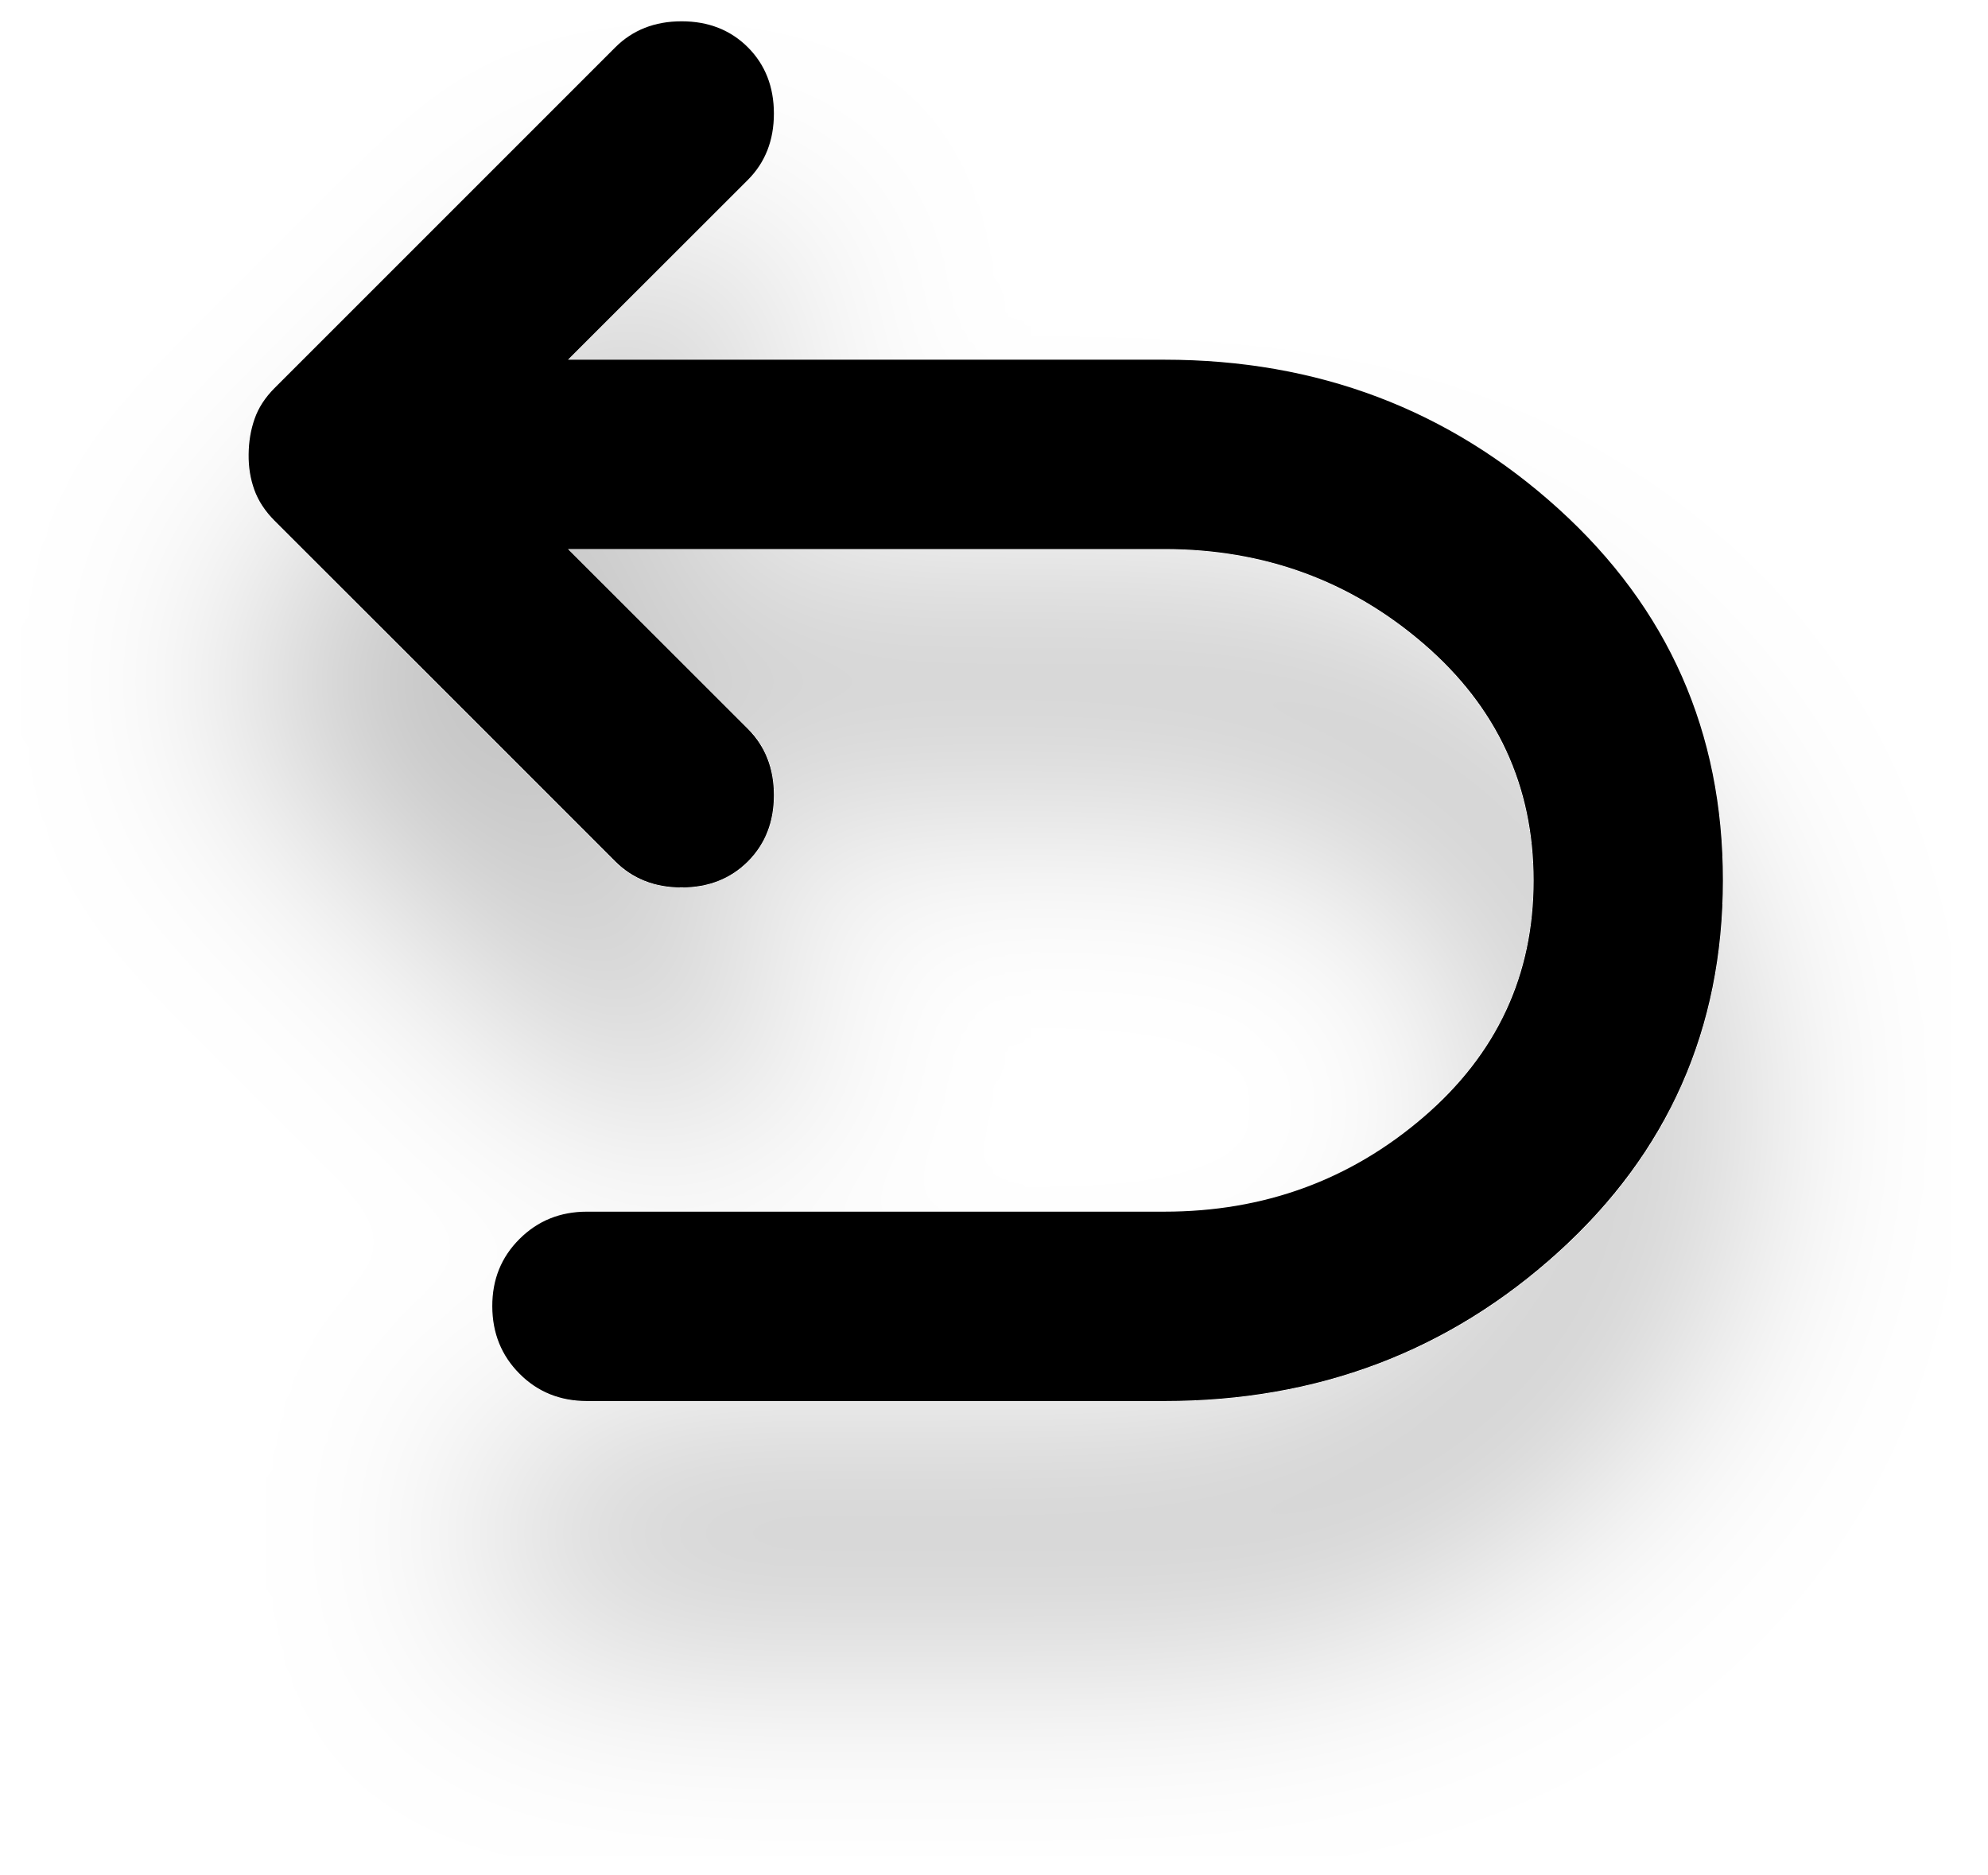
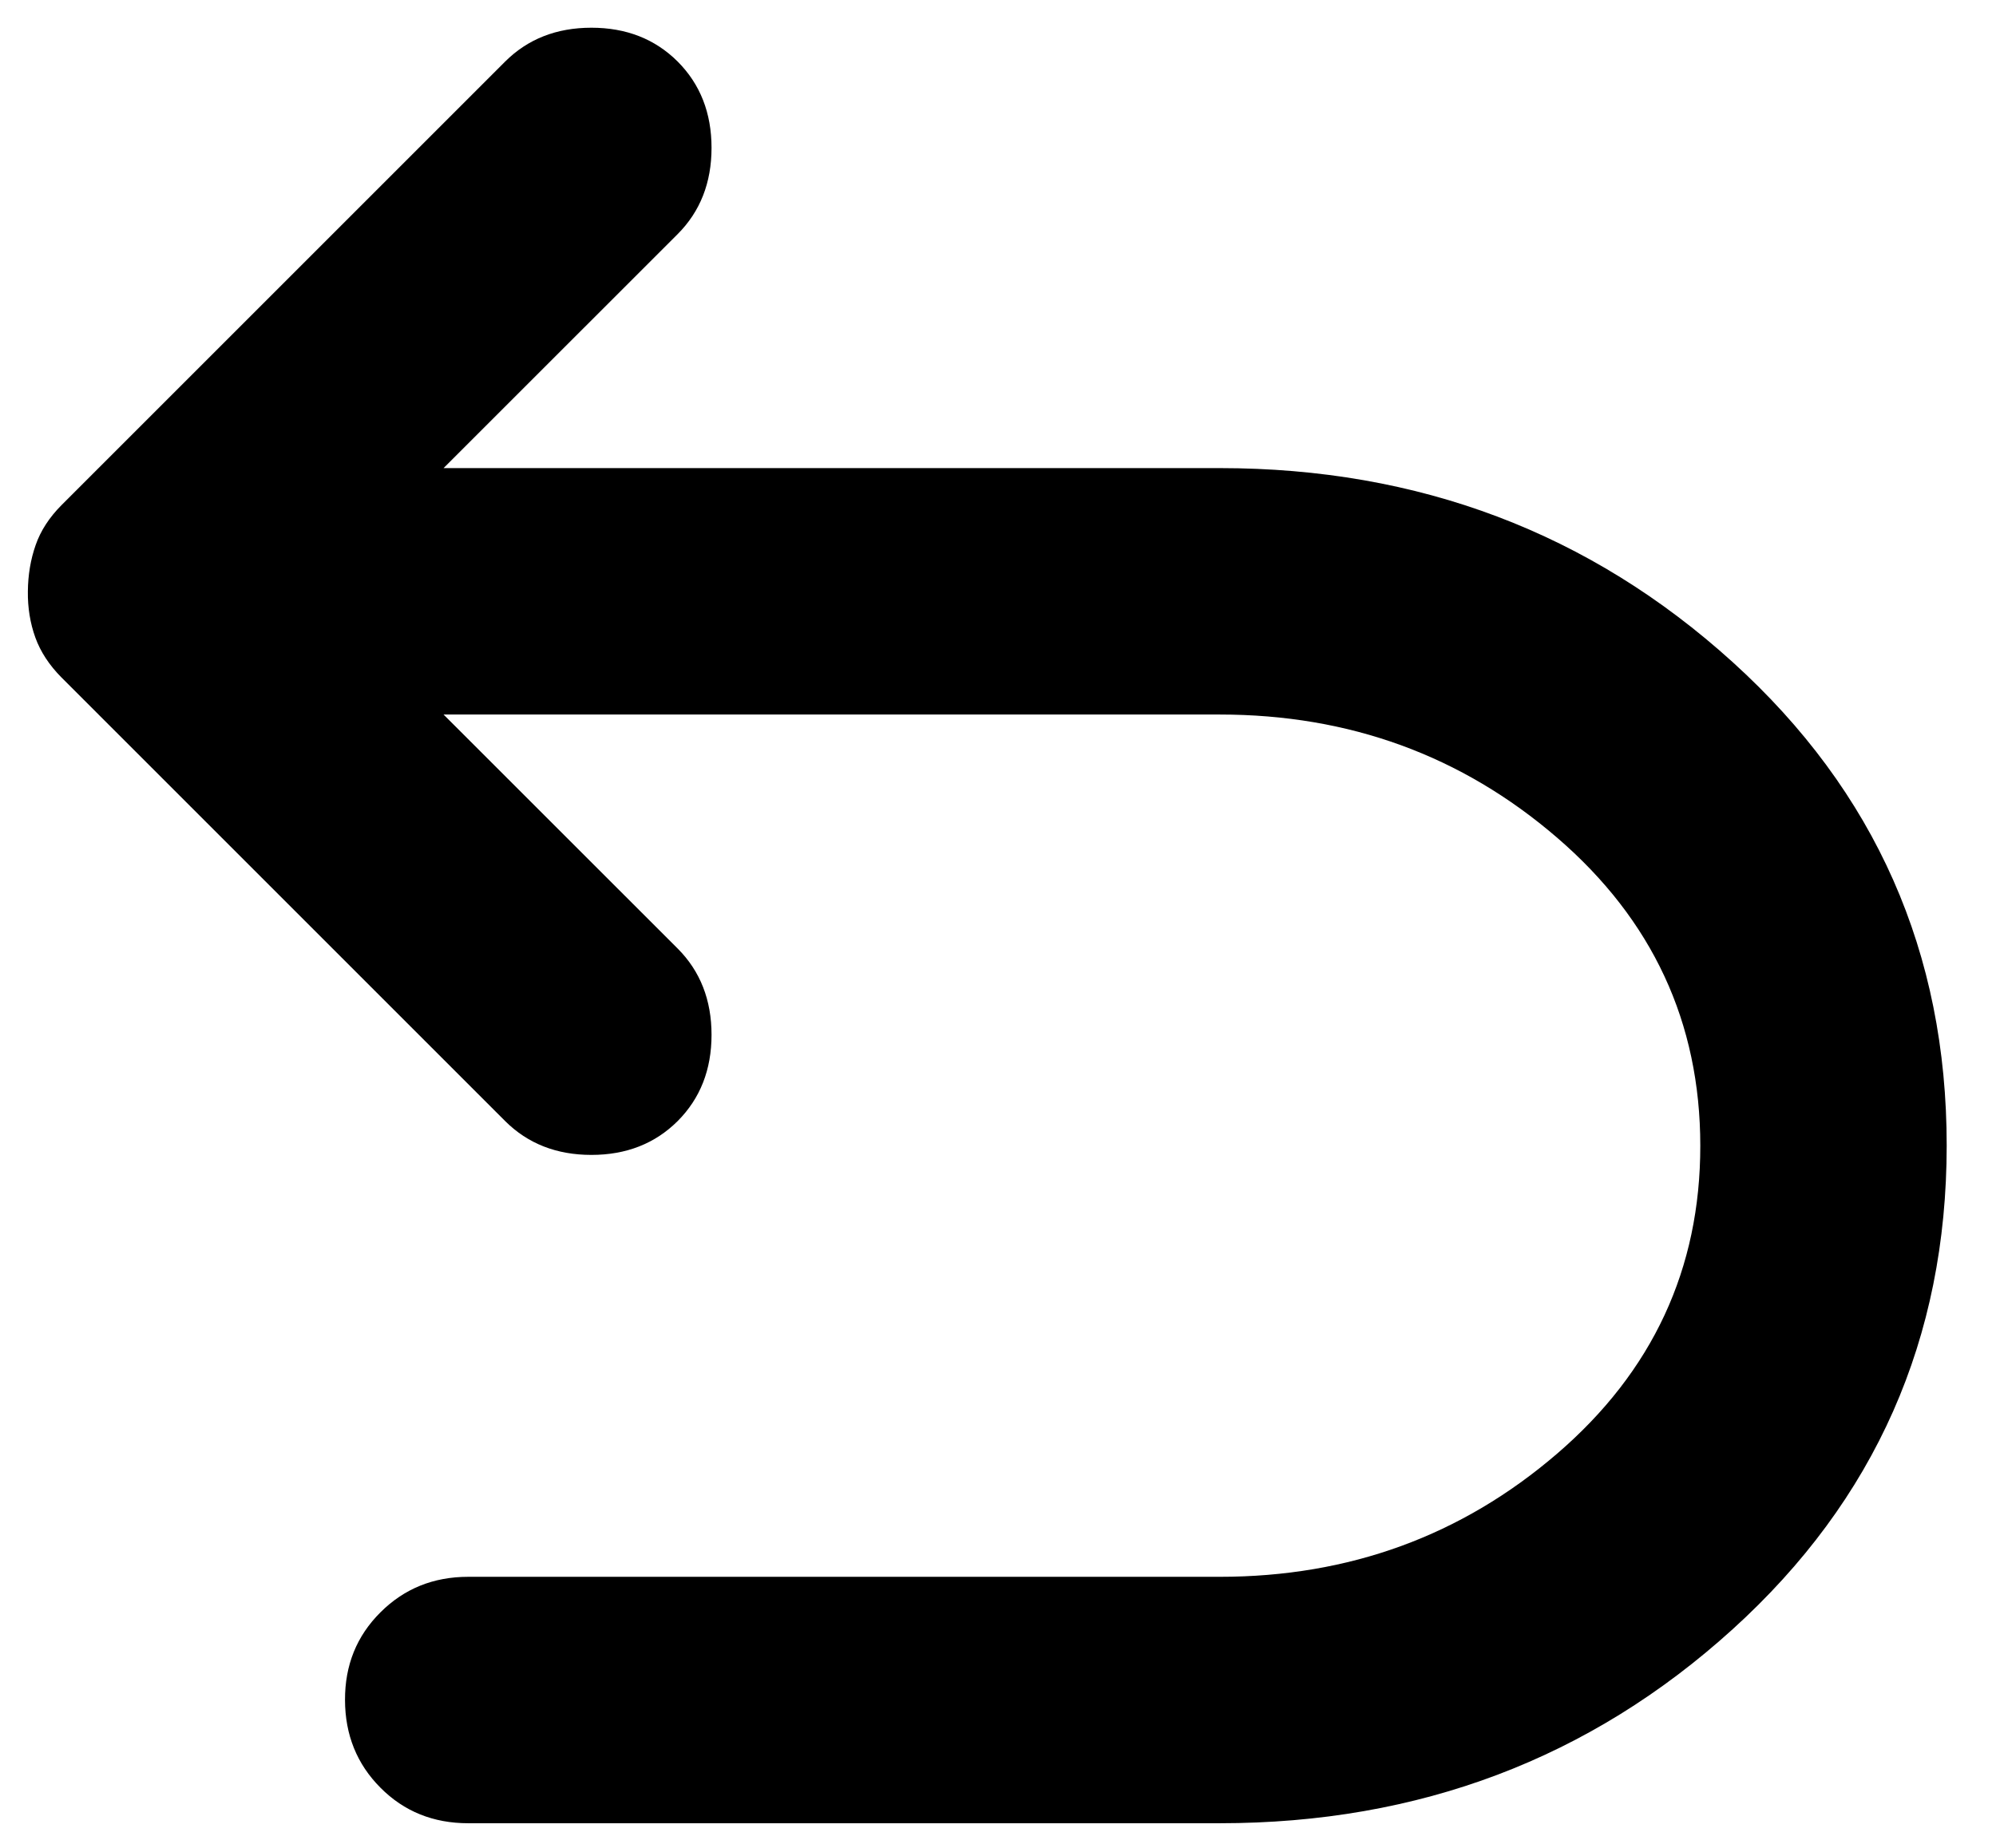
- <svg xmlns="http://www.w3.org/2000/svg" width="35" height="33" viewBox="0 0 35 33" fill="none">
-   <g filter="url(#filter0_d_122_884)">
-     <path d="M10.333 24.667C9.861 24.667 9.465 24.507 9.147 24.187C8.828 23.867 8.668 23.471 8.667 23C8.665 22.529 8.825 22.133 9.147 21.813C9.468 21.493 9.863 21.333 10.333 21.333H20.5C22.25 21.333 23.771 20.778 25.063 19.667C26.355 18.556 27.001 17.167 27 15.5C26.999 13.833 26.353 12.444 25.063 11.333C23.773 10.222 22.252 9.667 20.5 9.667H10L13.167 12.833C13.472 13.139 13.625 13.528 13.625 14C13.625 14.472 13.472 14.861 13.167 15.167C12.861 15.472 12.472 15.625 12 15.625C11.528 15.625 11.139 15.472 10.833 15.167L4.833 9.167C4.667 9 4.548 8.819 4.478 8.625C4.408 8.431 4.374 8.222 4.377 8C4.379 7.778 4.414 7.569 4.482 7.375C4.549 7.181 4.667 7 4.833 6.833L10.833 0.833C11.139 0.528 11.528 0.375 12 0.375C12.472 0.375 12.861 0.528 13.167 0.833C13.472 1.139 13.625 1.528 13.625 2C13.625 2.472 13.472 2.861 13.167 3.167L10 6.333H20.5C23.194 6.333 25.507 7.208 27.438 8.958C29.369 10.708 30.334 12.889 30.333 15.5C30.332 18.111 29.367 20.292 27.438 22.042C25.509 23.792 23.197 24.667 20.5 24.667H10.333Z" fill="black" />
-   </g>
-   <defs>
-     <filter id="filter0_d_122_884" x="0.376" y="0.375" width="33.957" height="32.292" filterUnits="userSpaceOnUse" color-interpolation-filters="sRGB">
-       <feFlood flood-opacity="0" result="BackgroundImageFix" />
-       <feColorMatrix in="SourceAlpha" type="matrix" values="0 0 0 0 0 0 0 0 0 0 0 0 0 0 0 0 0 0 127 0" result="hardAlpha" />
-       <feOffset dy="4" />
-       <feGaussianBlur stdDeviation="2" />
-       <feComposite in2="hardAlpha" operator="out" />
-       <feColorMatrix type="matrix" values="0 0 0 0 0 0 0 0 0 0 0 0 0 0 0 0 0 0 0.25 0" />
-       <feBlend mode="normal" in2="BackgroundImageFix" result="effect1_dropShadow_122_884" />
-       <feBlend mode="normal" in="SourceGraphic" in2="effect1_dropShadow_122_884" result="shape" />
-     </filter>
-   </defs>
+ <svg xmlns="http://www.w3.org/2000/svg" width="27" height="25" viewBox="0 0 27 25" fill="none">
+   <path d="M6.333 24.667C5.861 24.667 5.465 24.507 5.147 24.187C4.828 23.867 4.668 23.471 4.667 23C4.665 22.529 4.825 22.133 5.147 21.813C5.468 21.493 5.863 21.333 6.333 21.333H16.5C18.25 21.333 19.771 20.778 21.063 19.667C22.355 18.556 23.001 17.167 23 15.5C22.999 13.833 22.353 12.444 21.063 11.333C19.773 10.222 18.252 9.667 16.5 9.667H6L9.167 12.833C9.472 13.139 9.625 13.528 9.625 14C9.625 14.472 9.472 14.861 9.167 15.167C8.861 15.472 8.472 15.625 8 15.625C7.528 15.625 7.139 15.472 6.833 15.167L0.833 9.167C0.667 9 0.548 8.819 0.478 8.625C0.408 8.431 0.374 8.222 0.377 8C0.379 7.778 0.414 7.569 0.482 7.375C0.549 7.181 0.667 7 0.833 6.833L6.833 0.833C7.139 0.528 7.528 0.375 8 0.375C8.472 0.375 8.861 0.528 9.167 0.833C9.472 1.139 9.625 1.528 9.625 2C9.625 2.472 9.472 2.861 9.167 3.167L6 6.333H16.5C19.194 6.333 21.507 7.208 23.438 8.958C25.369 10.708 26.334 12.889 26.333 15.5C26.332 18.111 25.367 20.292 23.438 22.042C21.509 23.792 19.197 24.667 16.5 24.667H6.333Z" fill="black" />
</svg>
